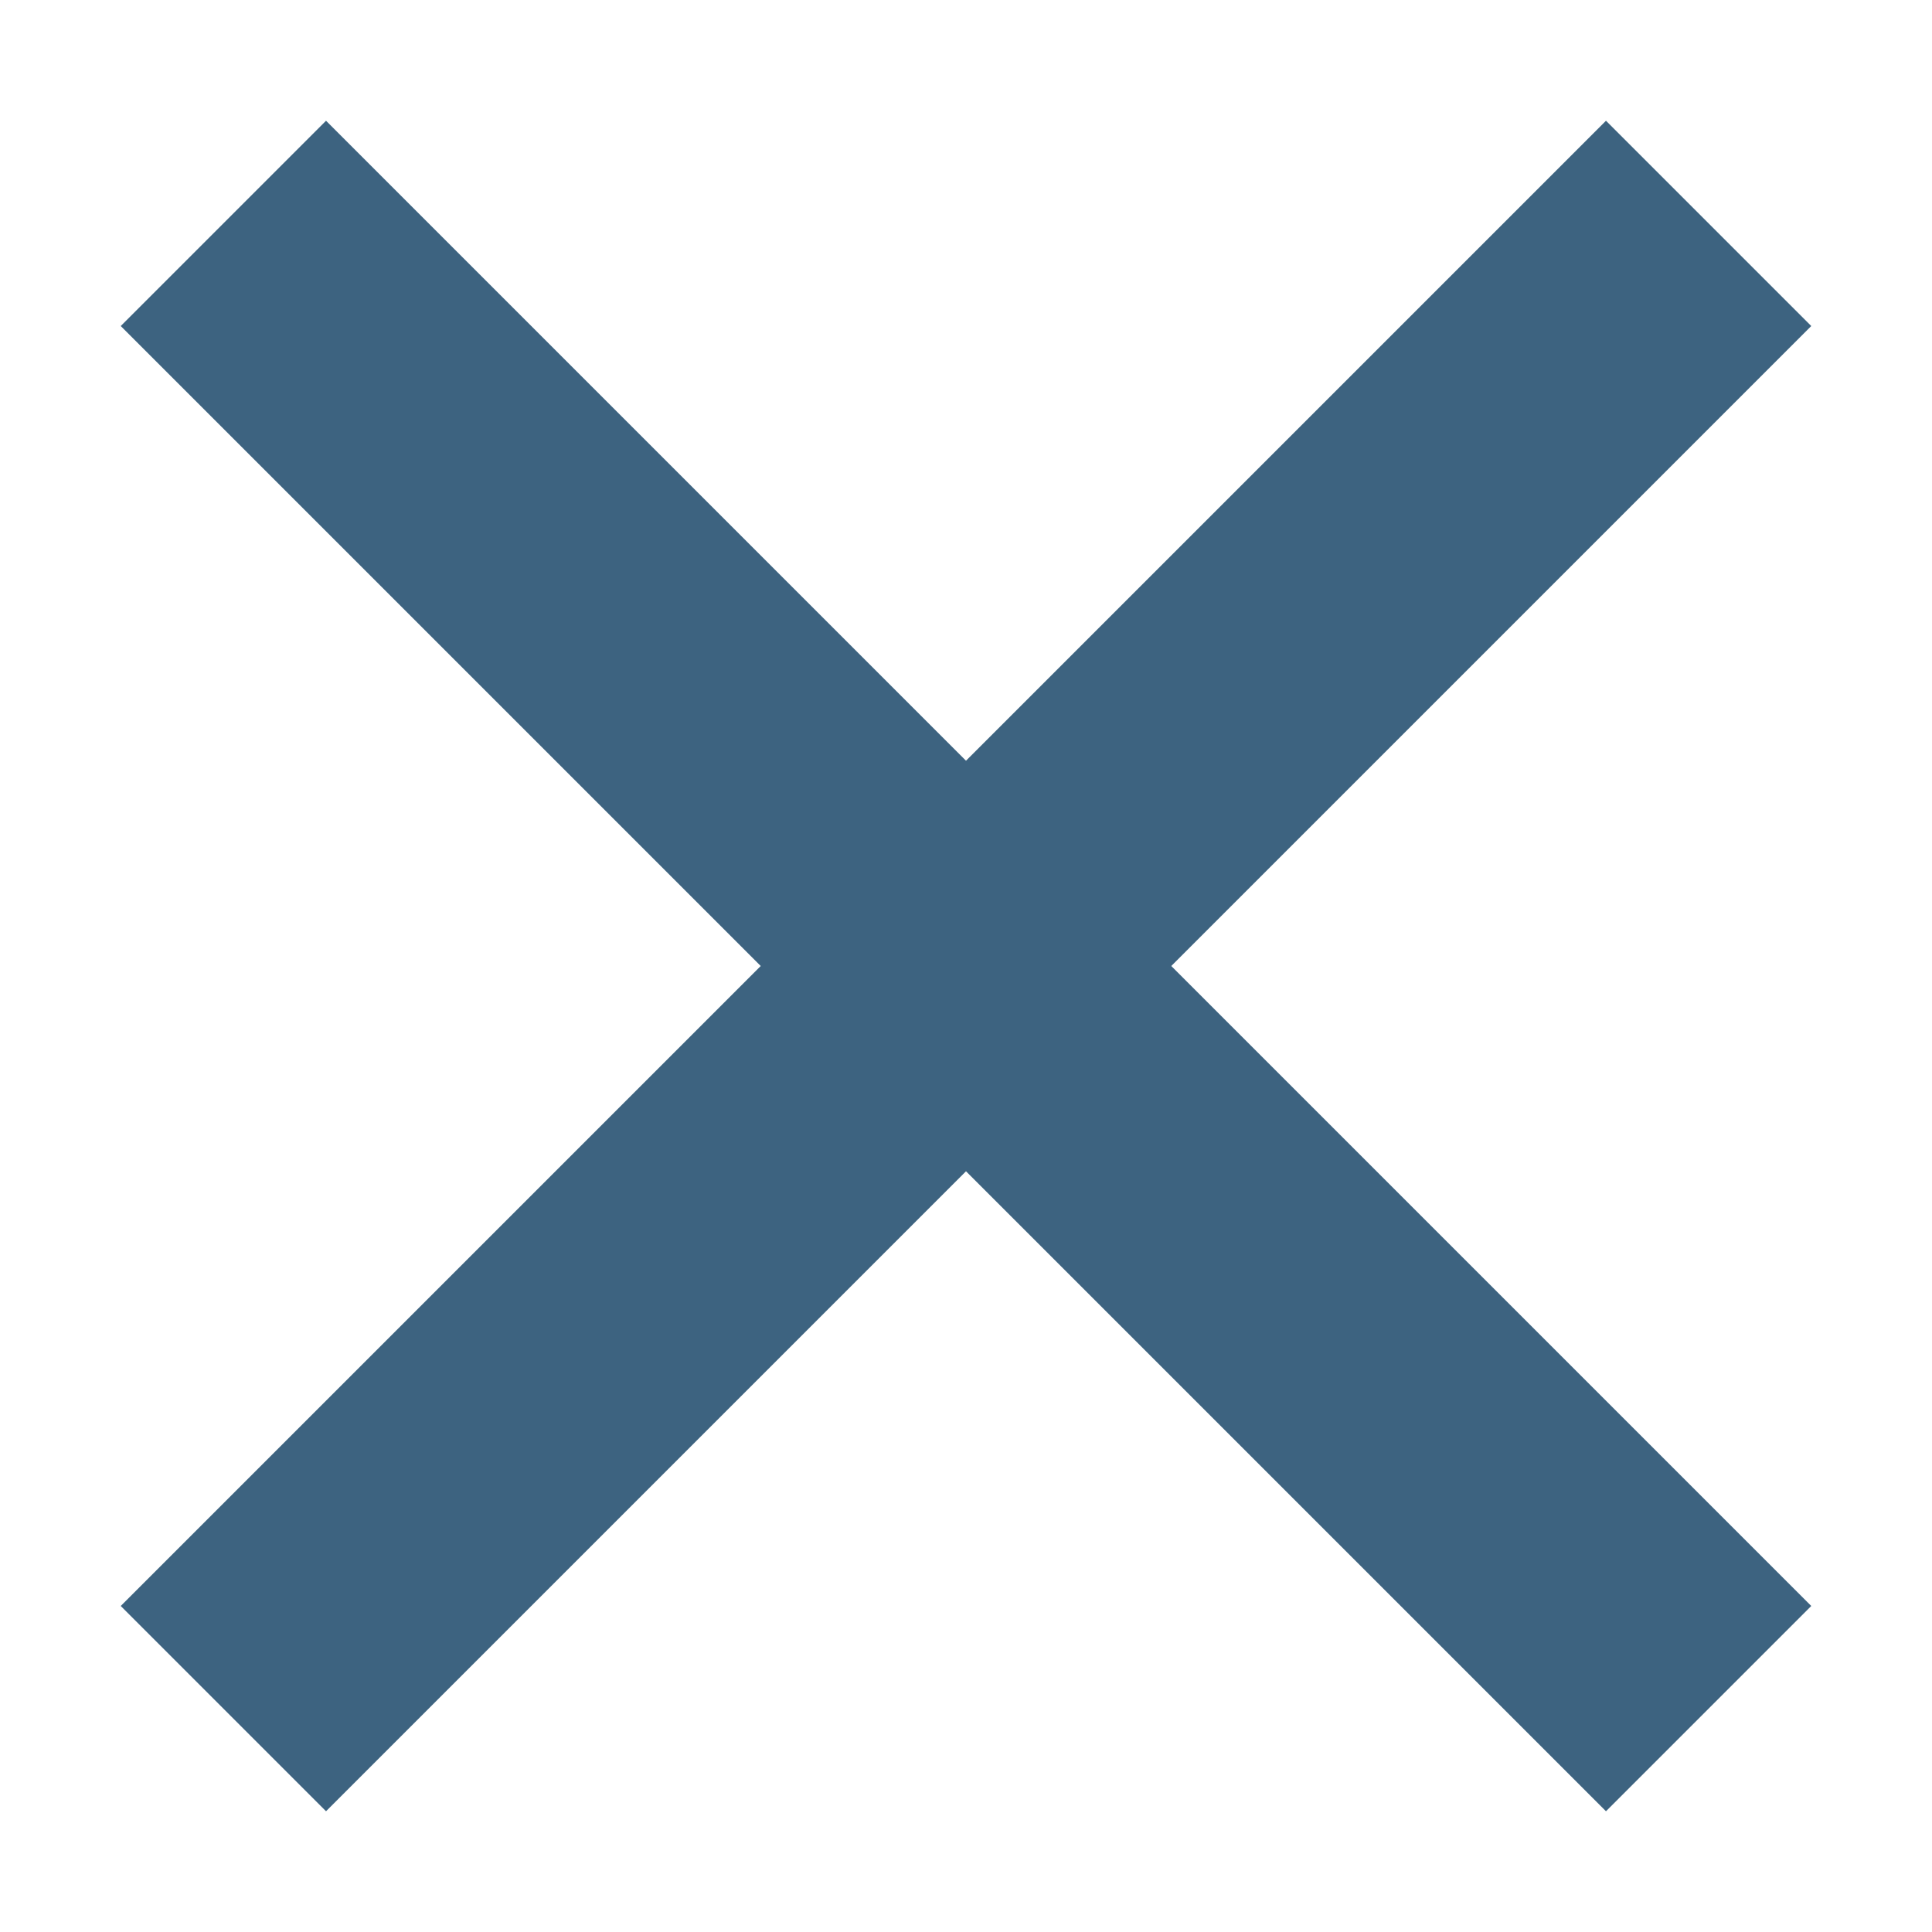
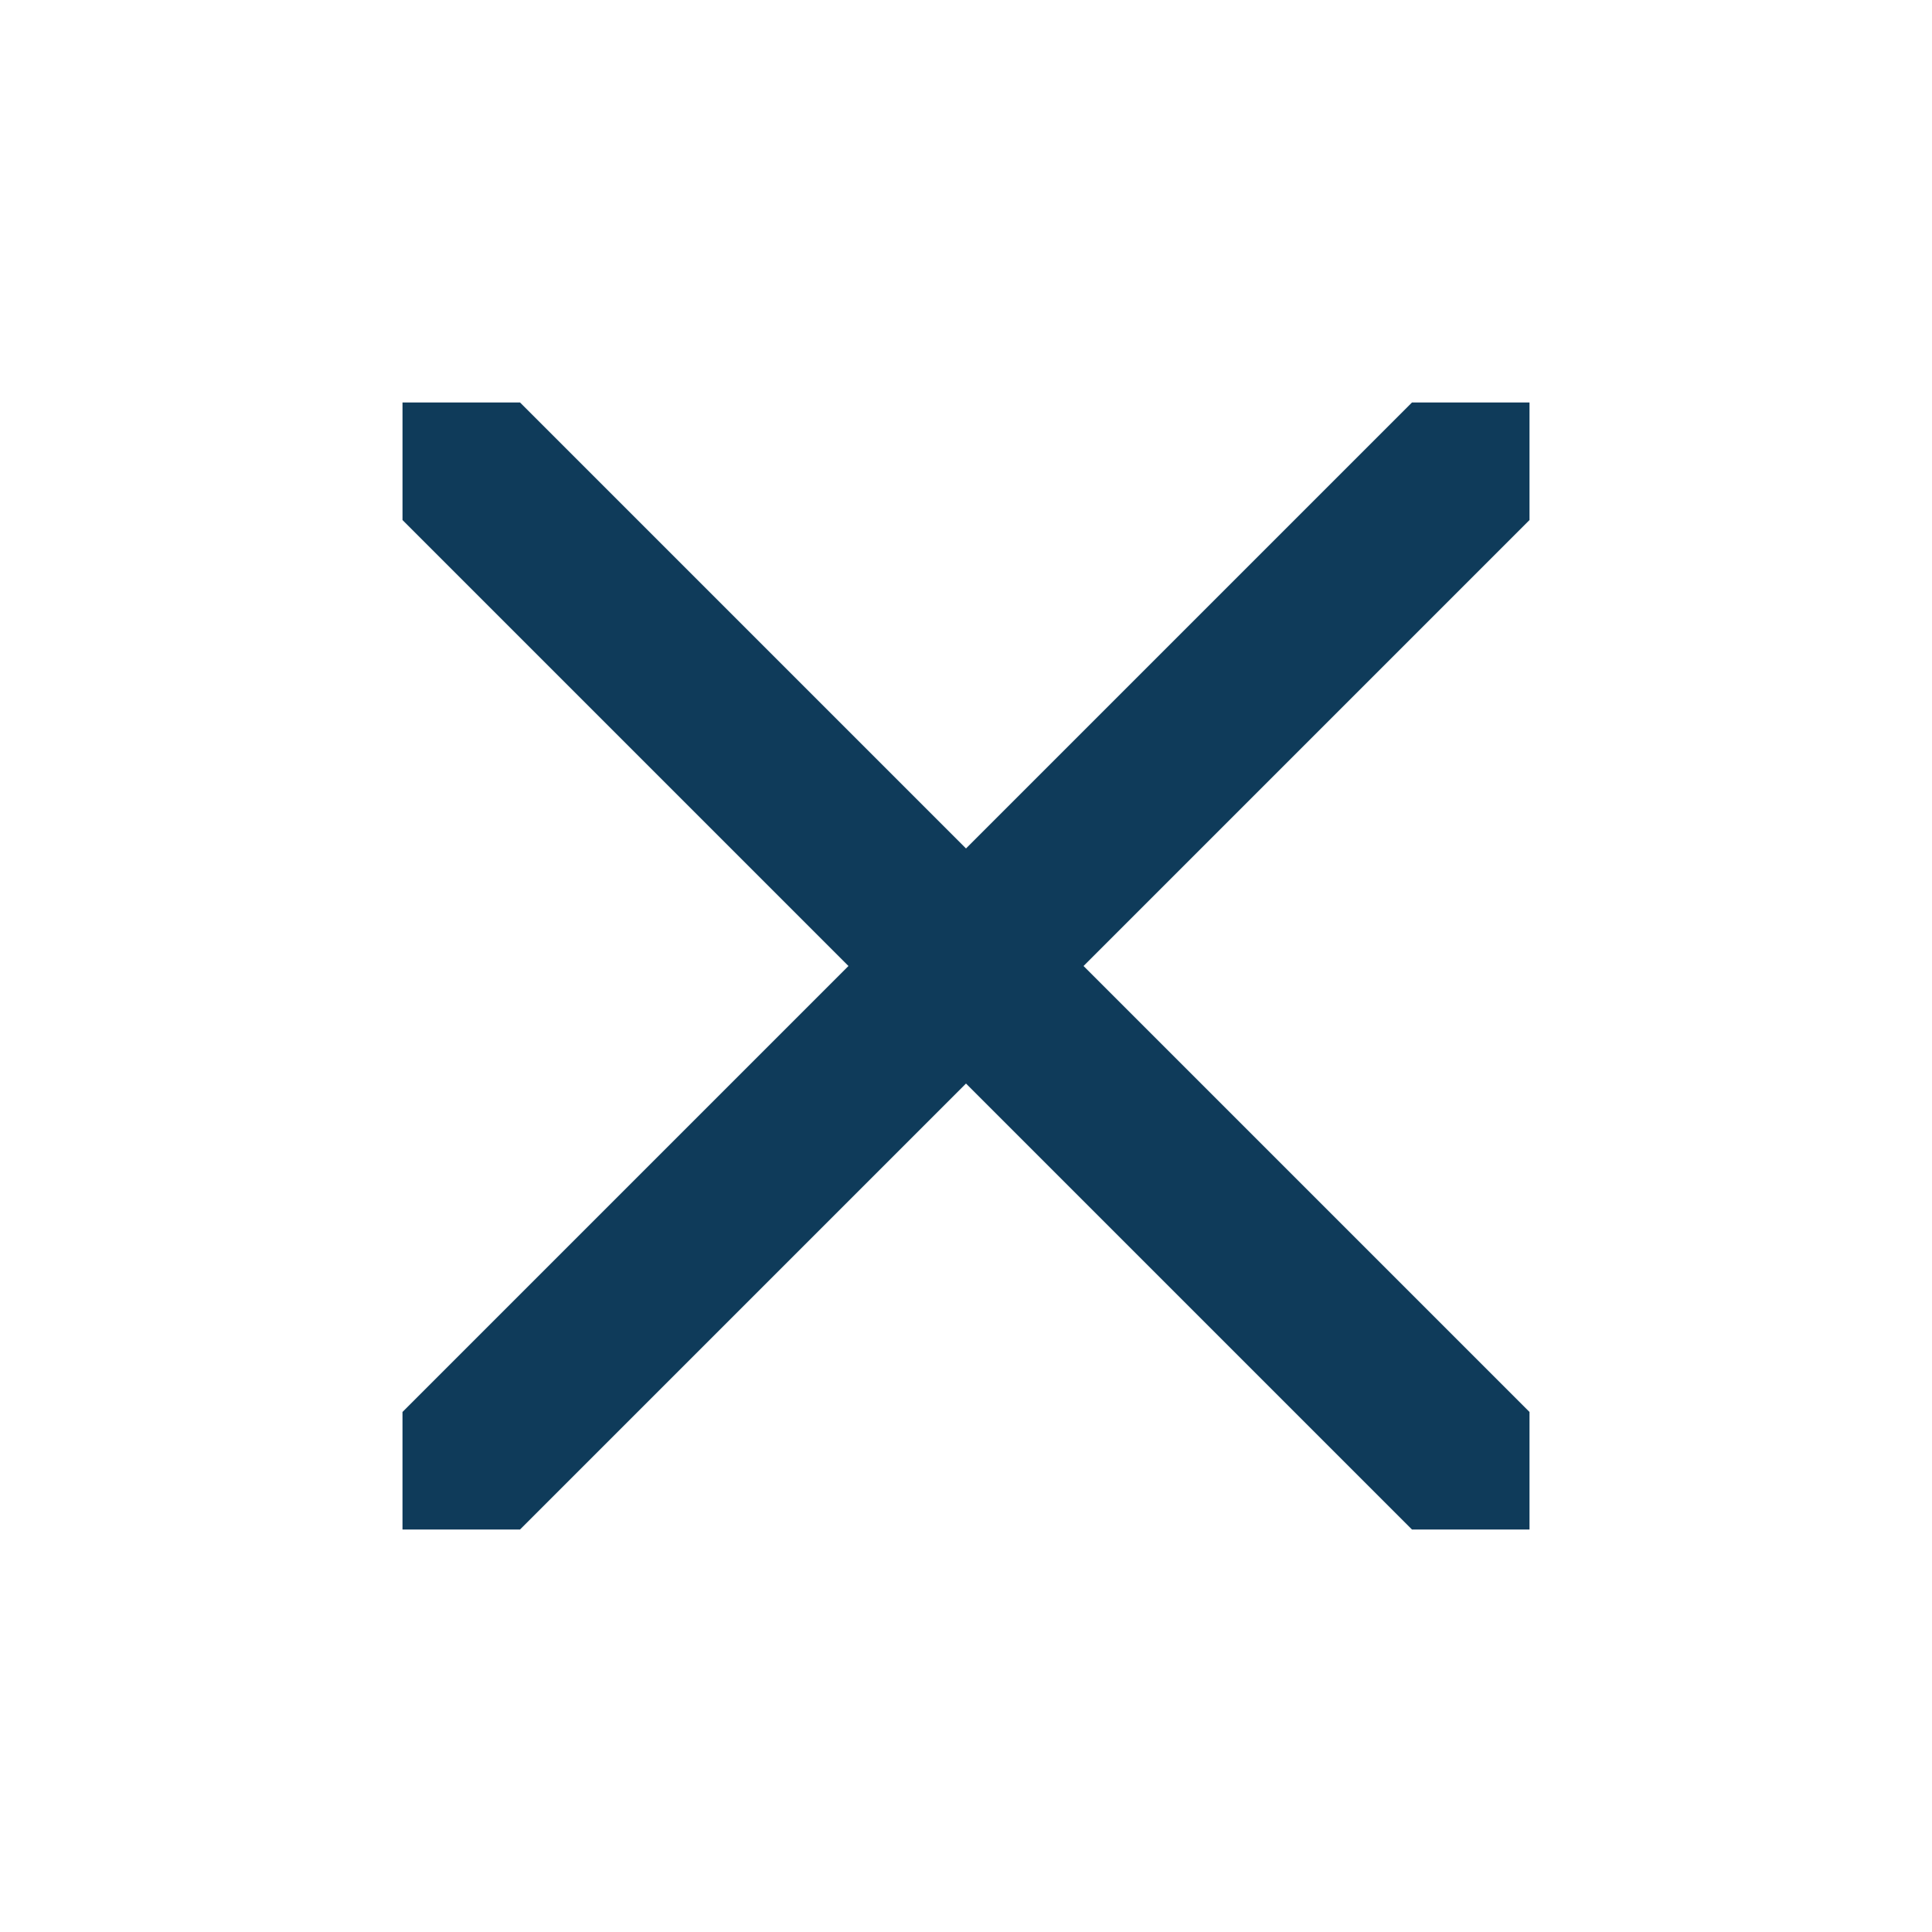
- <svg xmlns="http://www.w3.org/2000/svg" enable-background="new 0 0 16 16" viewBox="0 0 16 16" y="0px" x="0px" height="16px" width="16px" version="1.1">
-   <g>
-     <g>
-       <rect fill="none" width="16" height="16" />
-     </g>
-   </g>
-   <g>
-     <polygon fill="#3D6380" points="9.7,8 15,2.7 13.3,1 8,6.3 2.7,1 1,2.7 6.3,8 1,13.3 2.7,15 8,9.7 13.3,15 15,13.3  " />
-   </g>
+ <svg xmlns="http://www.w3.org/2000/svg" version="1.1" id="Layer_1" x="0px" y="0px" width="128px" height="128px" viewBox="0 0 128 128" enable-background="new 0 0 128 128" xml:space="preserve">
+   <path fill="#0F3B5A" d="M71.787,64l29.547,29.547v7.787h-7.787L64,71.787l-29.547,29.547h-7.787v-7.787L56.213,64L26.667,34.453  v-7.787h7.787L64,56.213l29.547-29.547h7.787v7.787L71.787,64z" />
</svg>
